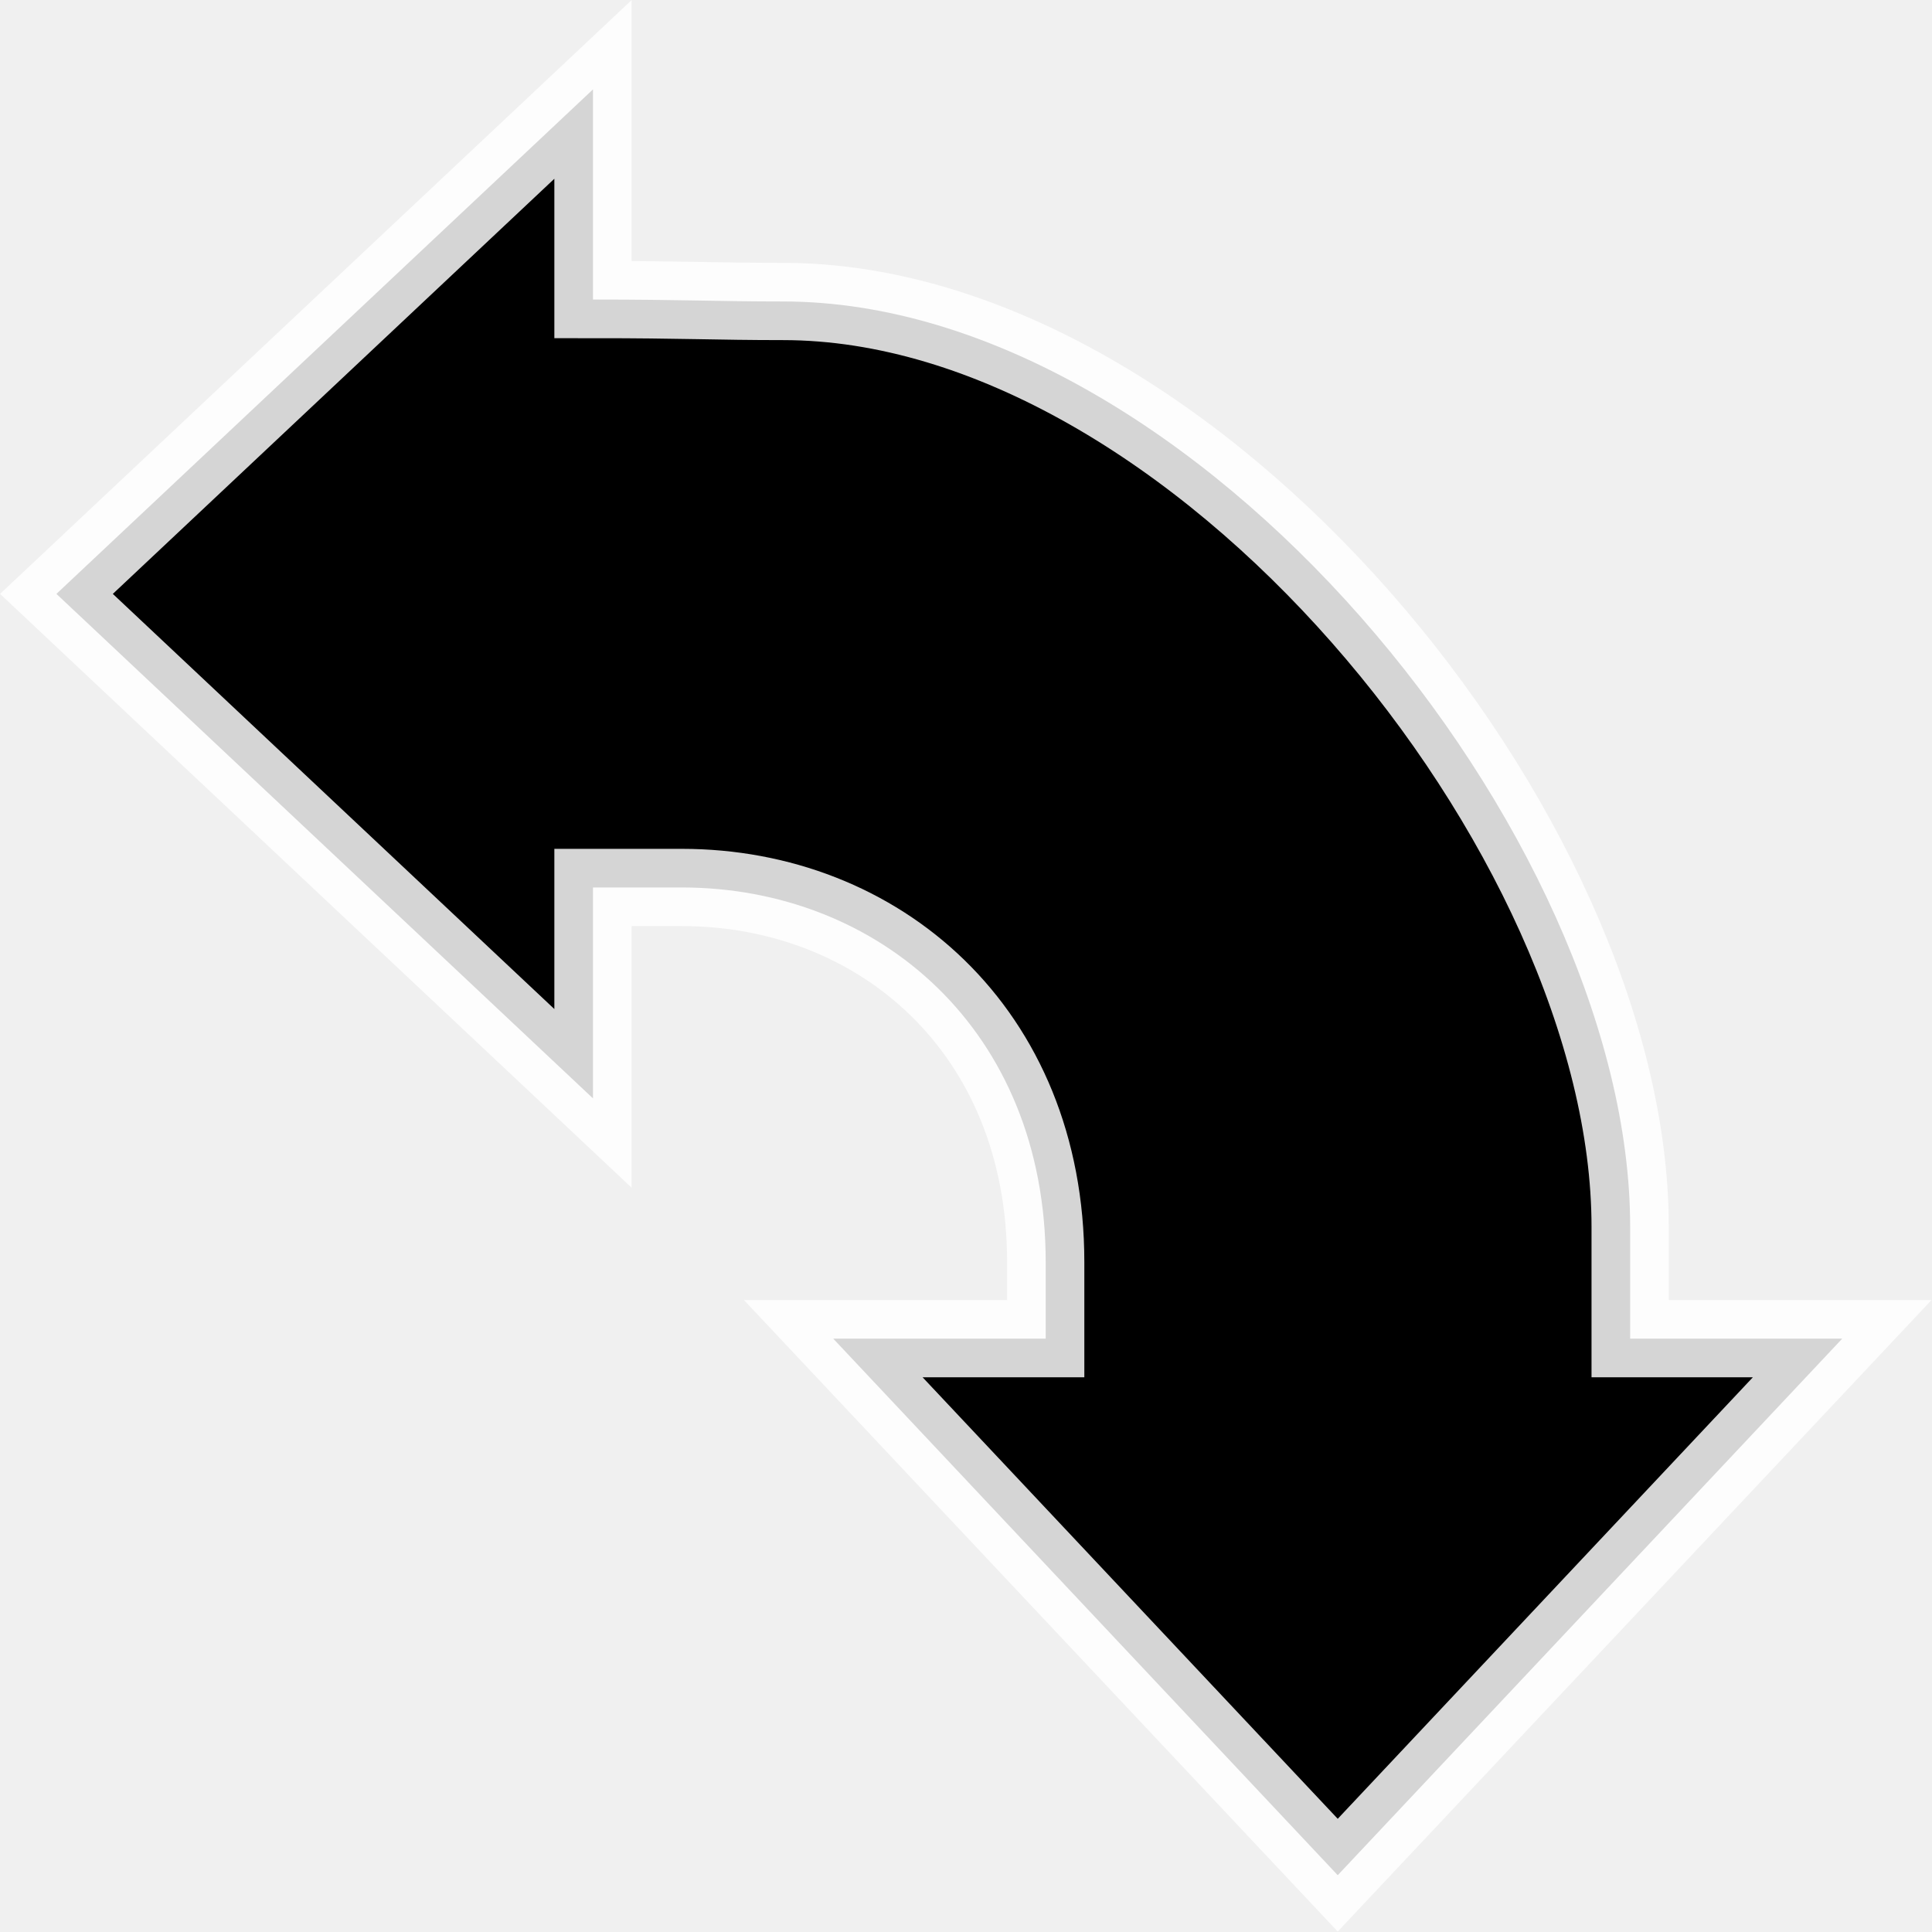
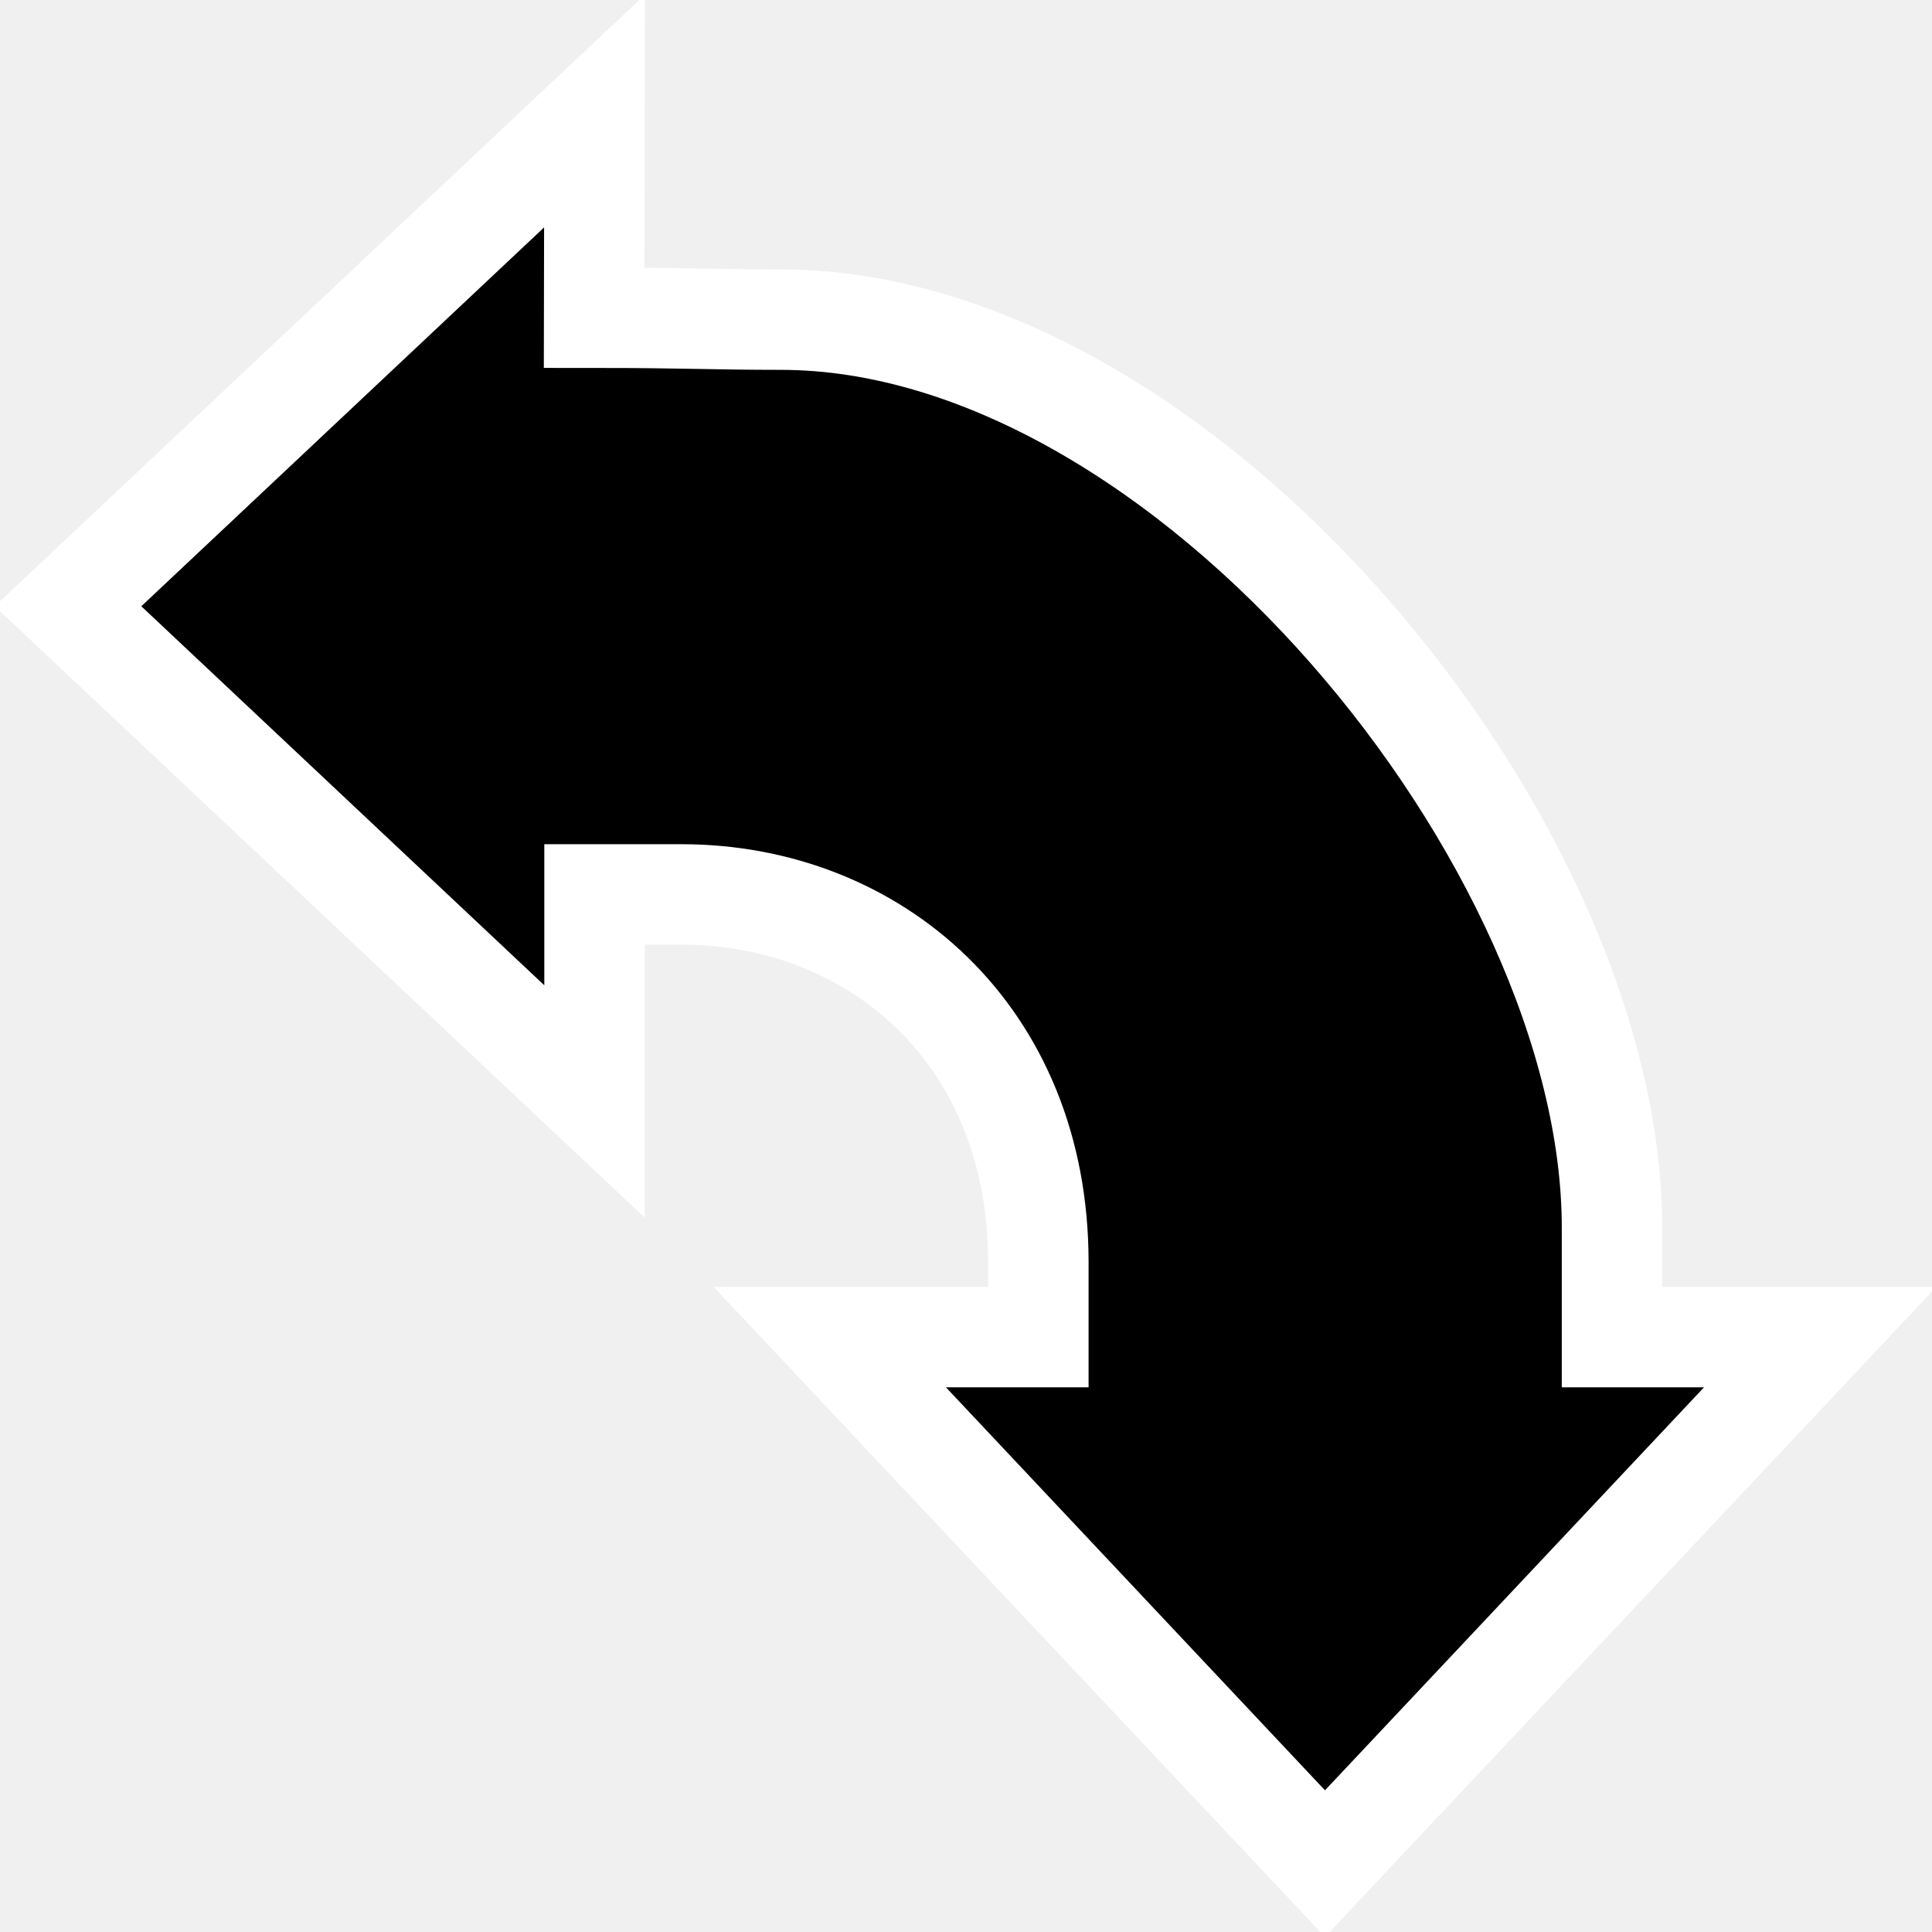
<svg xmlns="http://www.w3.org/2000/svg" width="18.901" height="18.903" viewBox="0 0 5.001 5.001" version="1.1" id="svg1" xml:space="preserve">
  <defs id="defs1" />
  <g id="layer2" transform="translate(-100.2499,-165.1658)">
-     <path id="path1" style="fill:#000000;fill-opacity:1;fill-rule:evenodd;stroke:#ffffff;stroke-width:0.2;stroke-linecap:butt;stroke-linejoin:miter;stroke-dasharray:none;stroke-opacity:0.835" d="m 101.785,165.397 -1.389,1.306 1.389,1.306 v -0.546 h 0.23 c 0.509,0 0.942,0.369 0.942,0.97 v 0.198 h -0.55 l 1.306,1.389 1.306,-1.389 h -0.549 v -0.29 c 0,-1.014 -1.128,-2.395 -2.193,-2.395 -0.172,0 -0.259,-0.005 -0.492,-0.005 z" />
+     <path id="path1" style="fill:#000000;fill-opacity:1;fill-rule:evenodd;stroke:#ffffff;stroke-width:0.26;stroke-linecap:butt;stroke-linejoin:miter;stroke-dasharray:none;stroke-opacity:1" d="m 101.789,165.453 -1.363,1.282 1.363,1.282 v -0.536 h 0.225 c 0.499,0 0.924,0.362 0.924,0.952 v 0.194 h -0.54 l 1.282,1.363 1.282,-1.363 h -0.539 v -0.284 c 0,-0.995 -1.107,-2.35 -2.152,-2.35 -0.169,0 -0.254,-0.005 -0.483,-0.005 z" />
  </g>
</svg>
